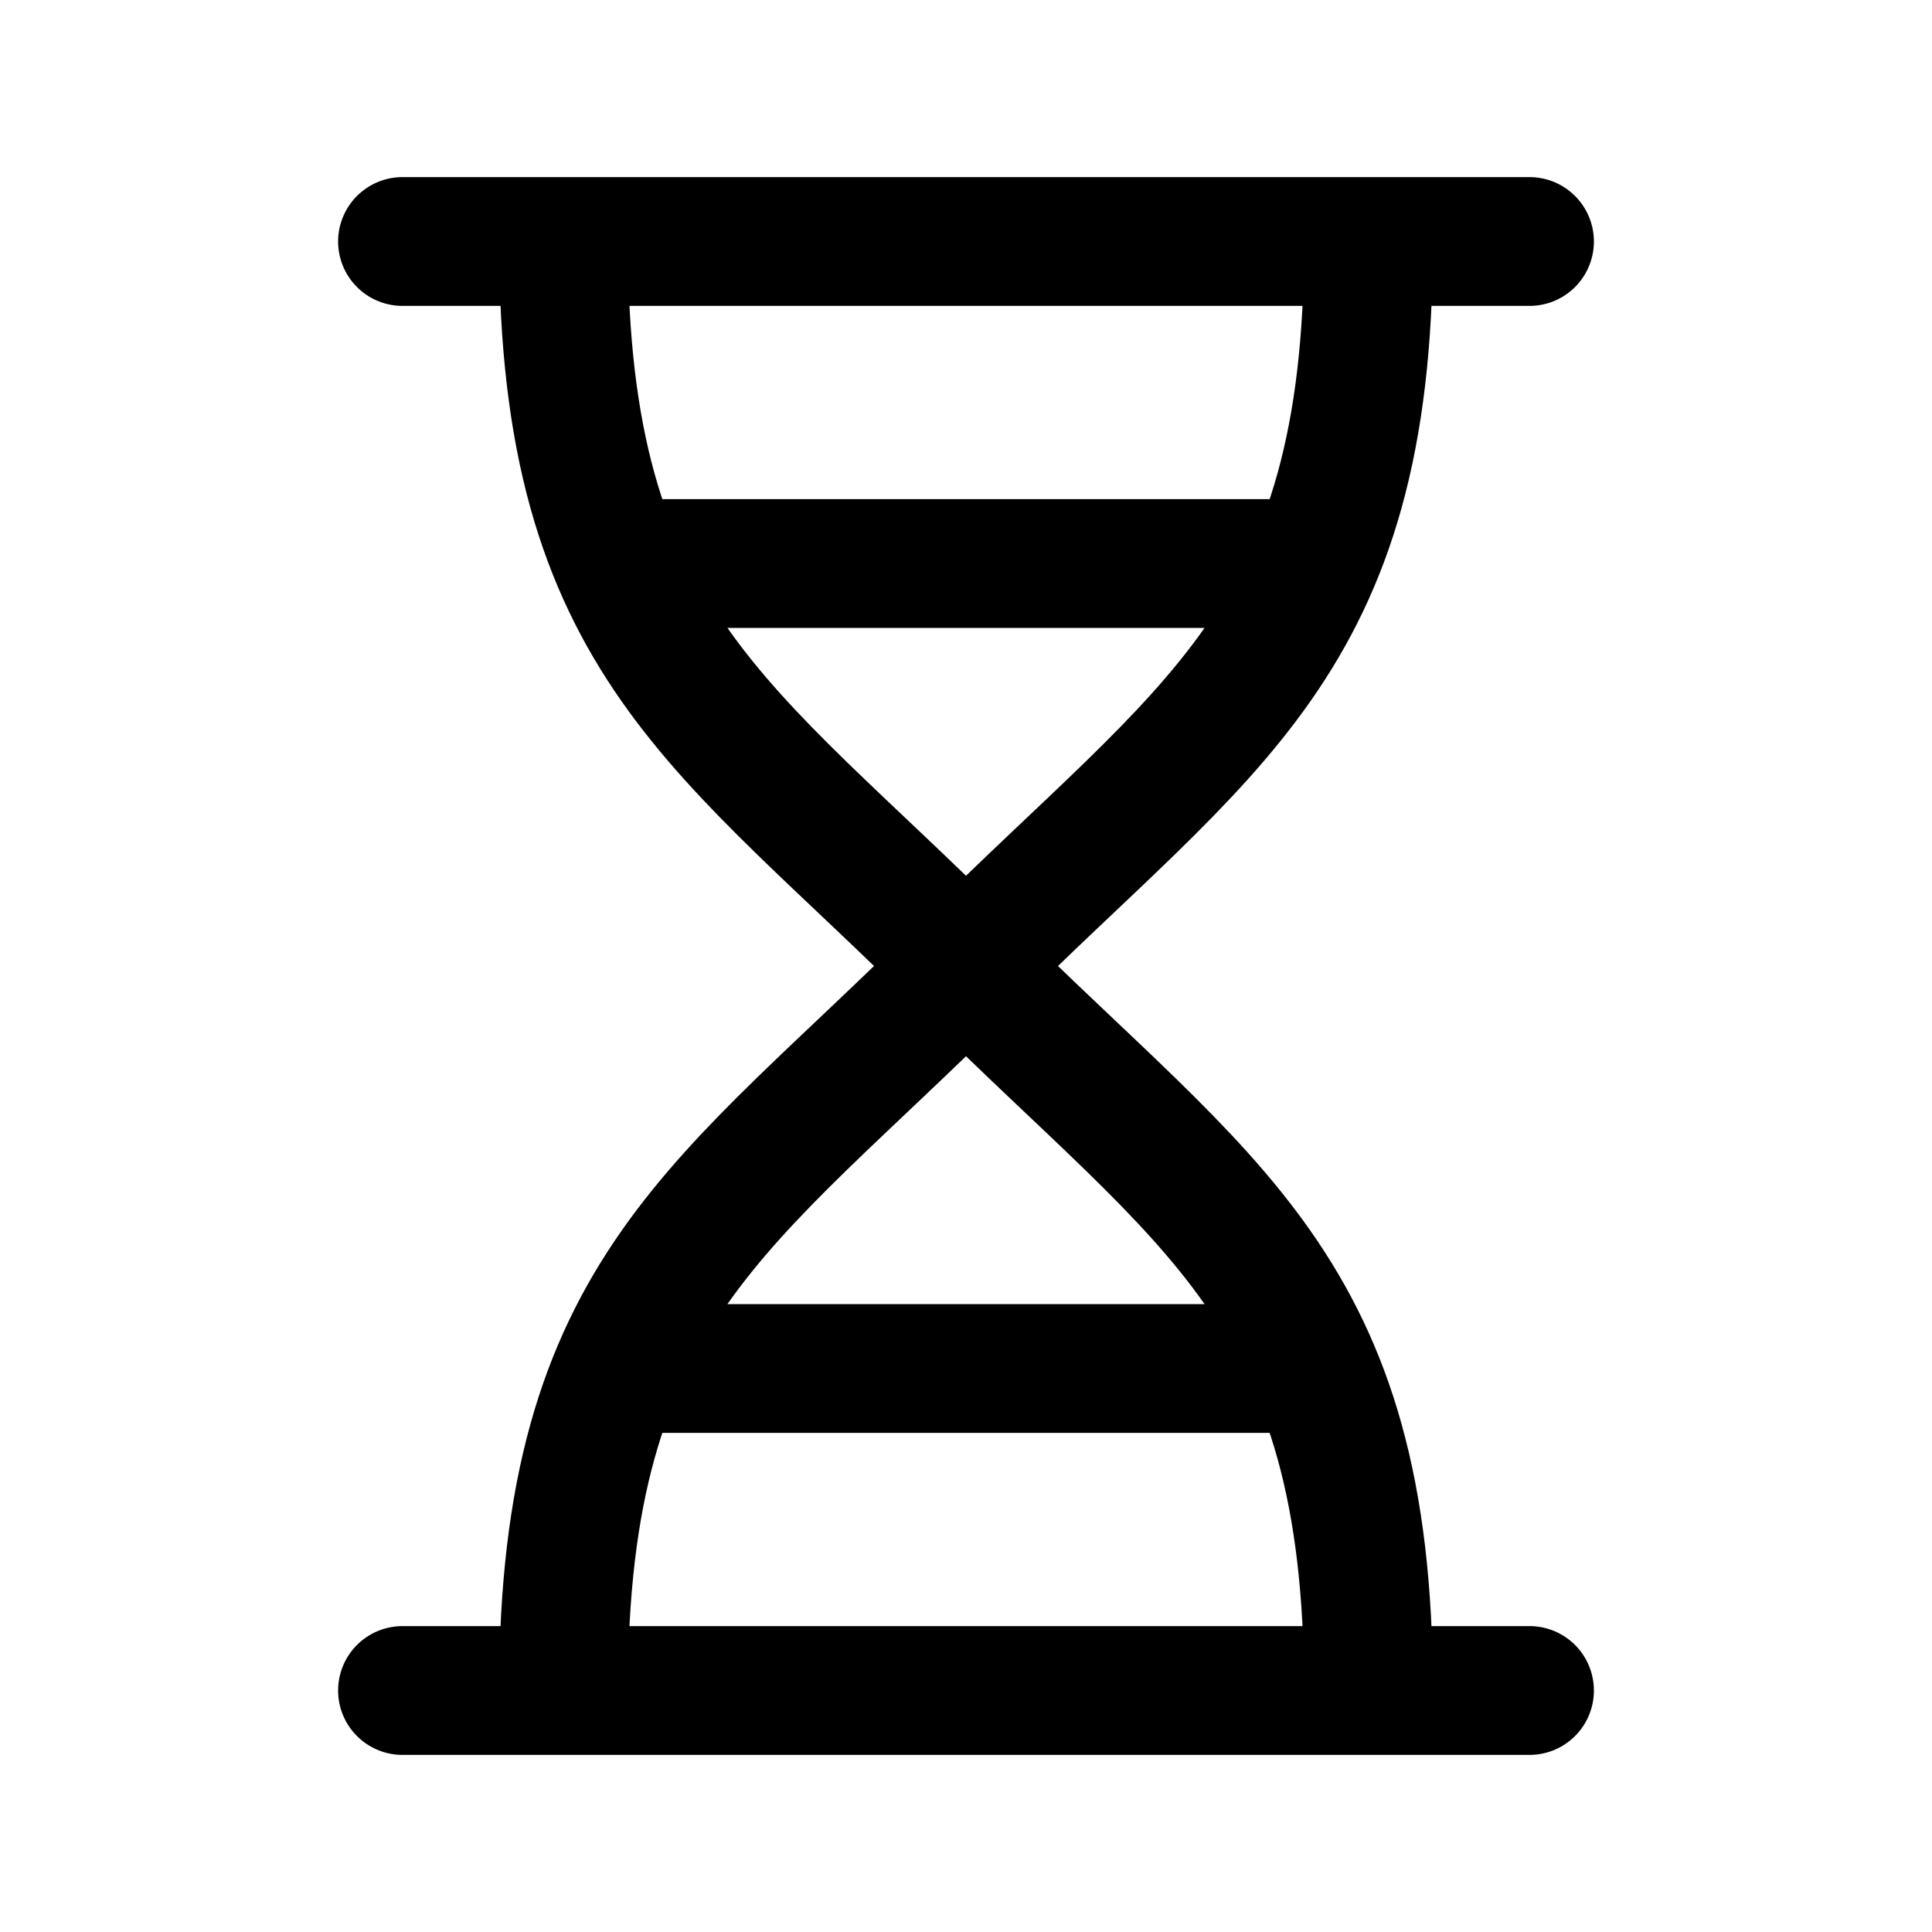
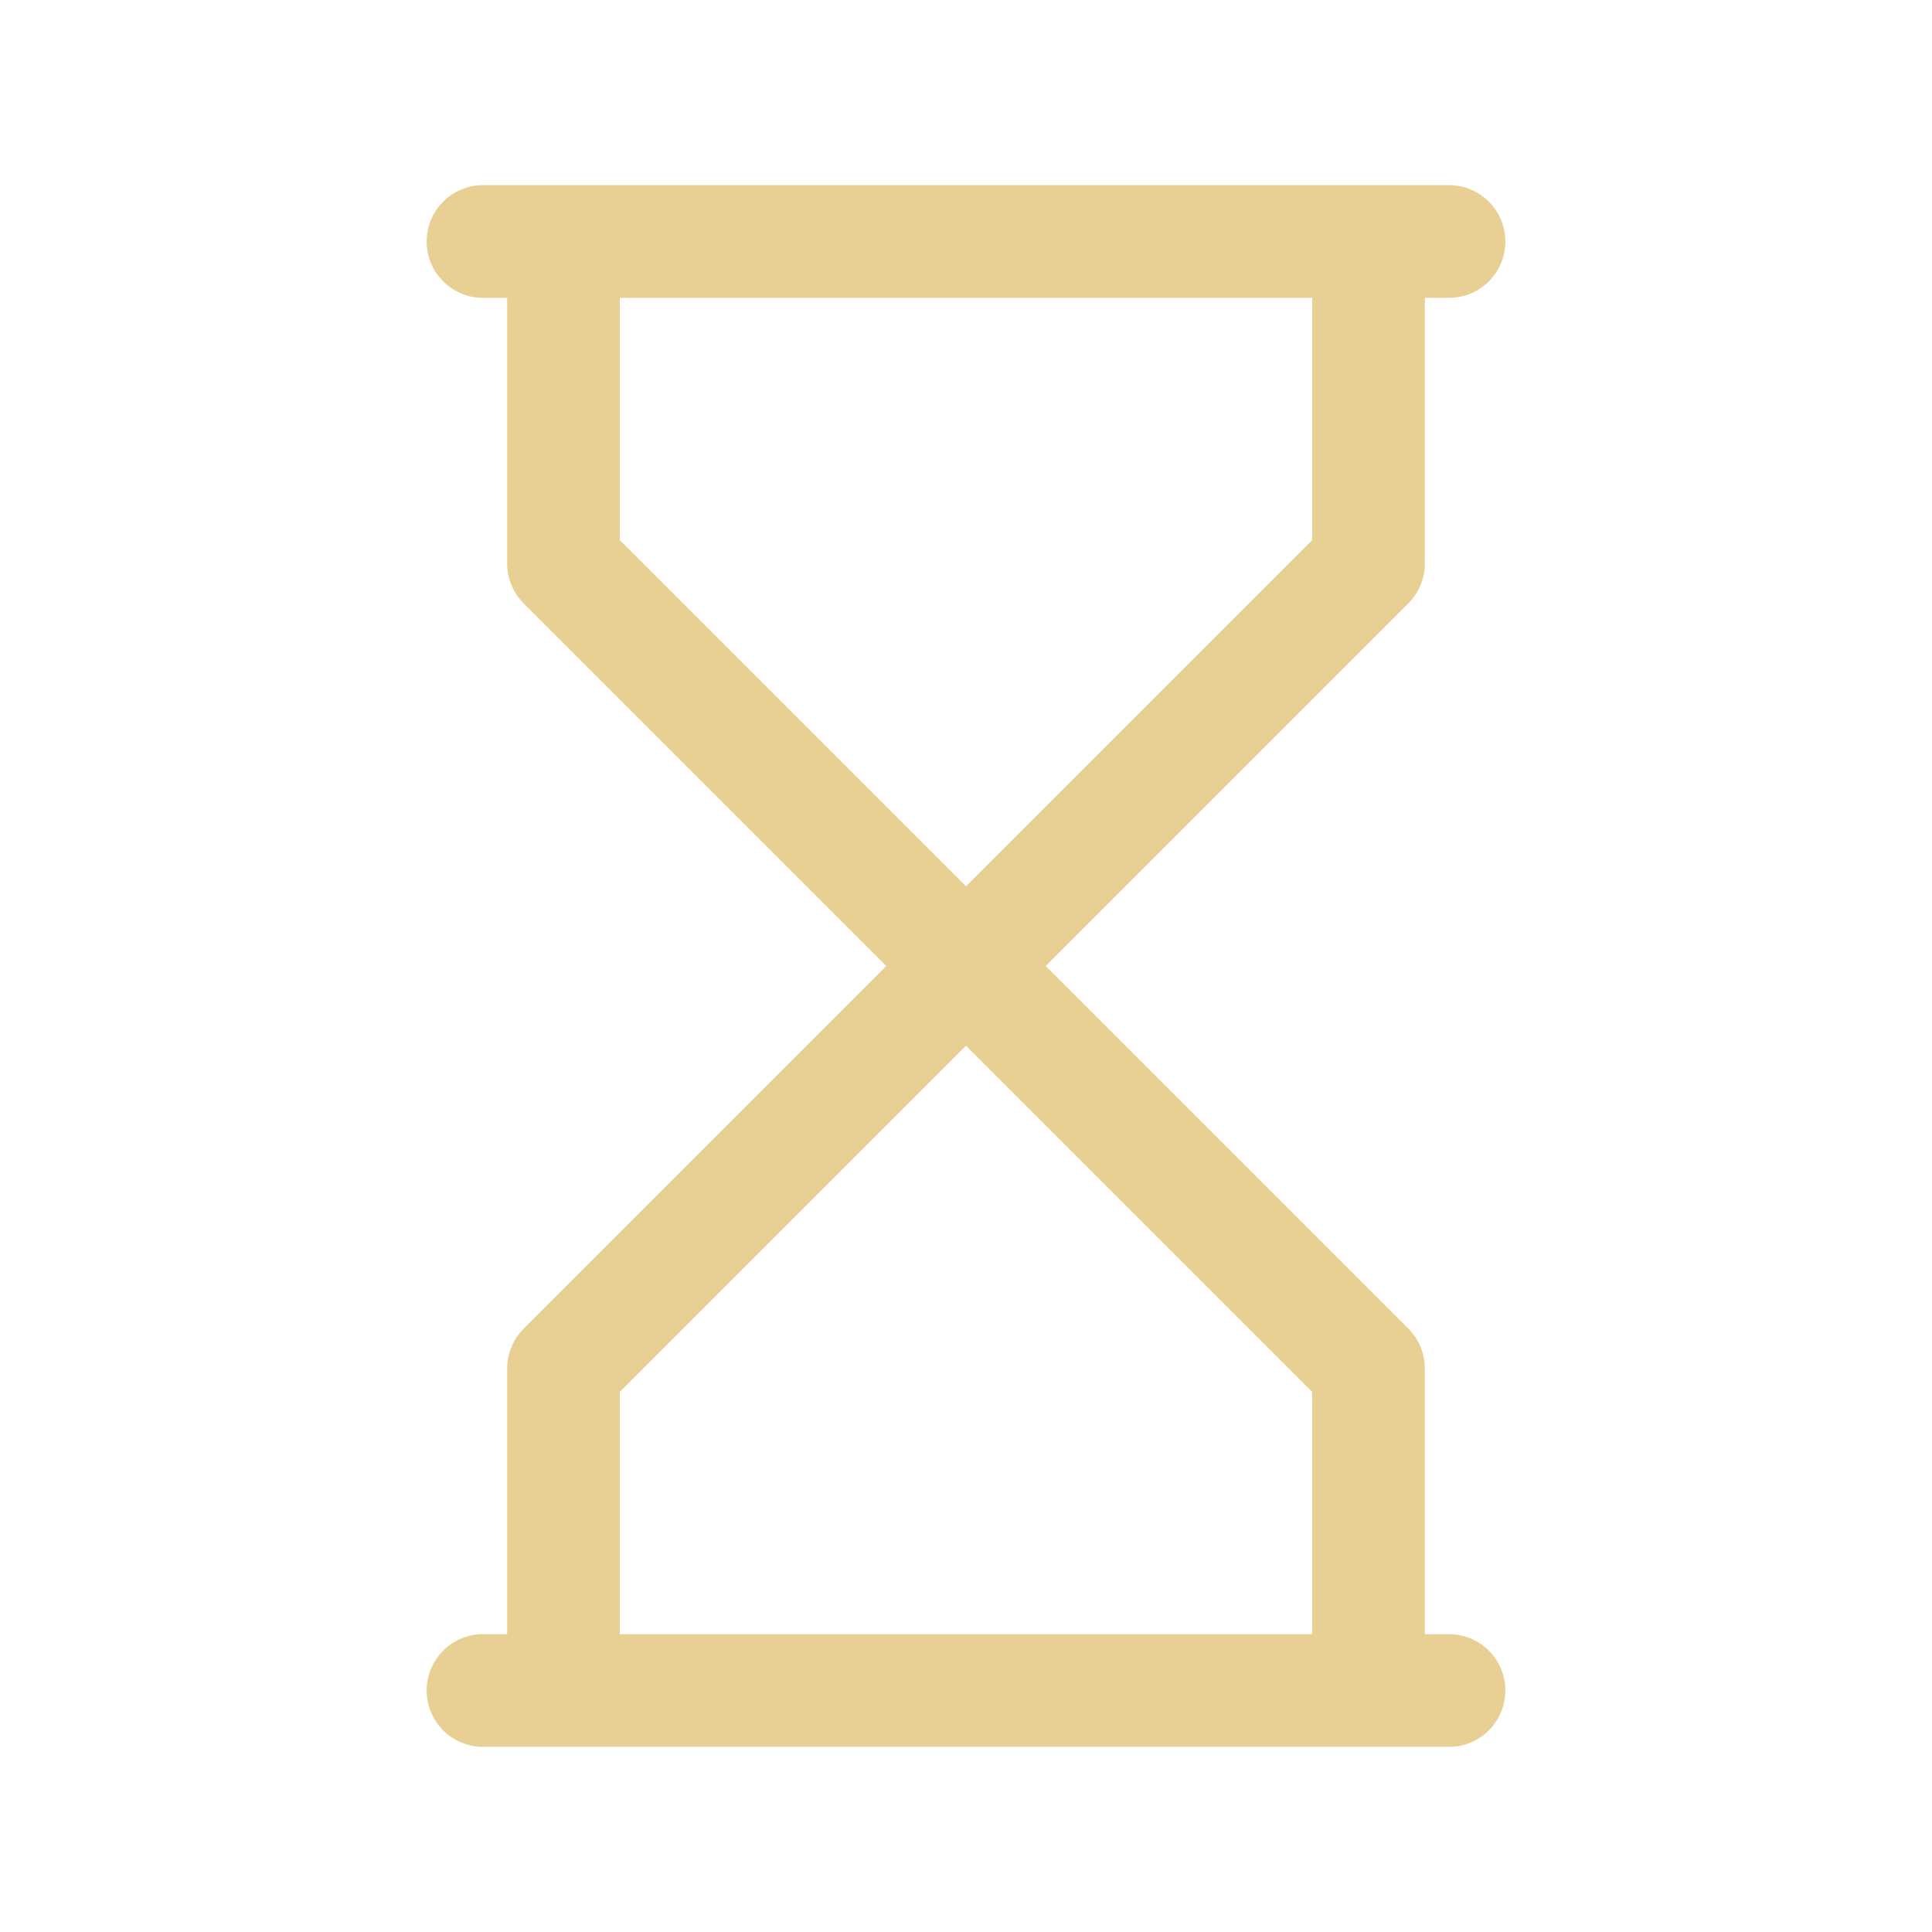
- <svg xmlns="http://www.w3.org/2000/svg" viewBox="0 0 24 24">
-   <g fill="none" stroke="currentColor" stroke-width="1.6" stroke-linecap="round" stroke-linejoin="round">
-     <path d="M5 3h14M5 21h14M7 3c0 5 2 6 5 9-3 3-5 4-5 9m10-18c0 5-2 6-5 9 3 3 5 4 5 9M8 7h8m-8 10h8" />
-   </g>
+ <svg xmlns="http://www.w3.org/2000/svg" viewBox="0 0 24 24" fill="none" stroke="#e8cf94" stroke-width="1.4" stroke-linecap="round" stroke-linejoin="round">
+   <path d="M6 3h12M6 21h12M7 3v4l5 5-5 5v4m10-18v4l-5 5 5 5v4" />
</svg>
